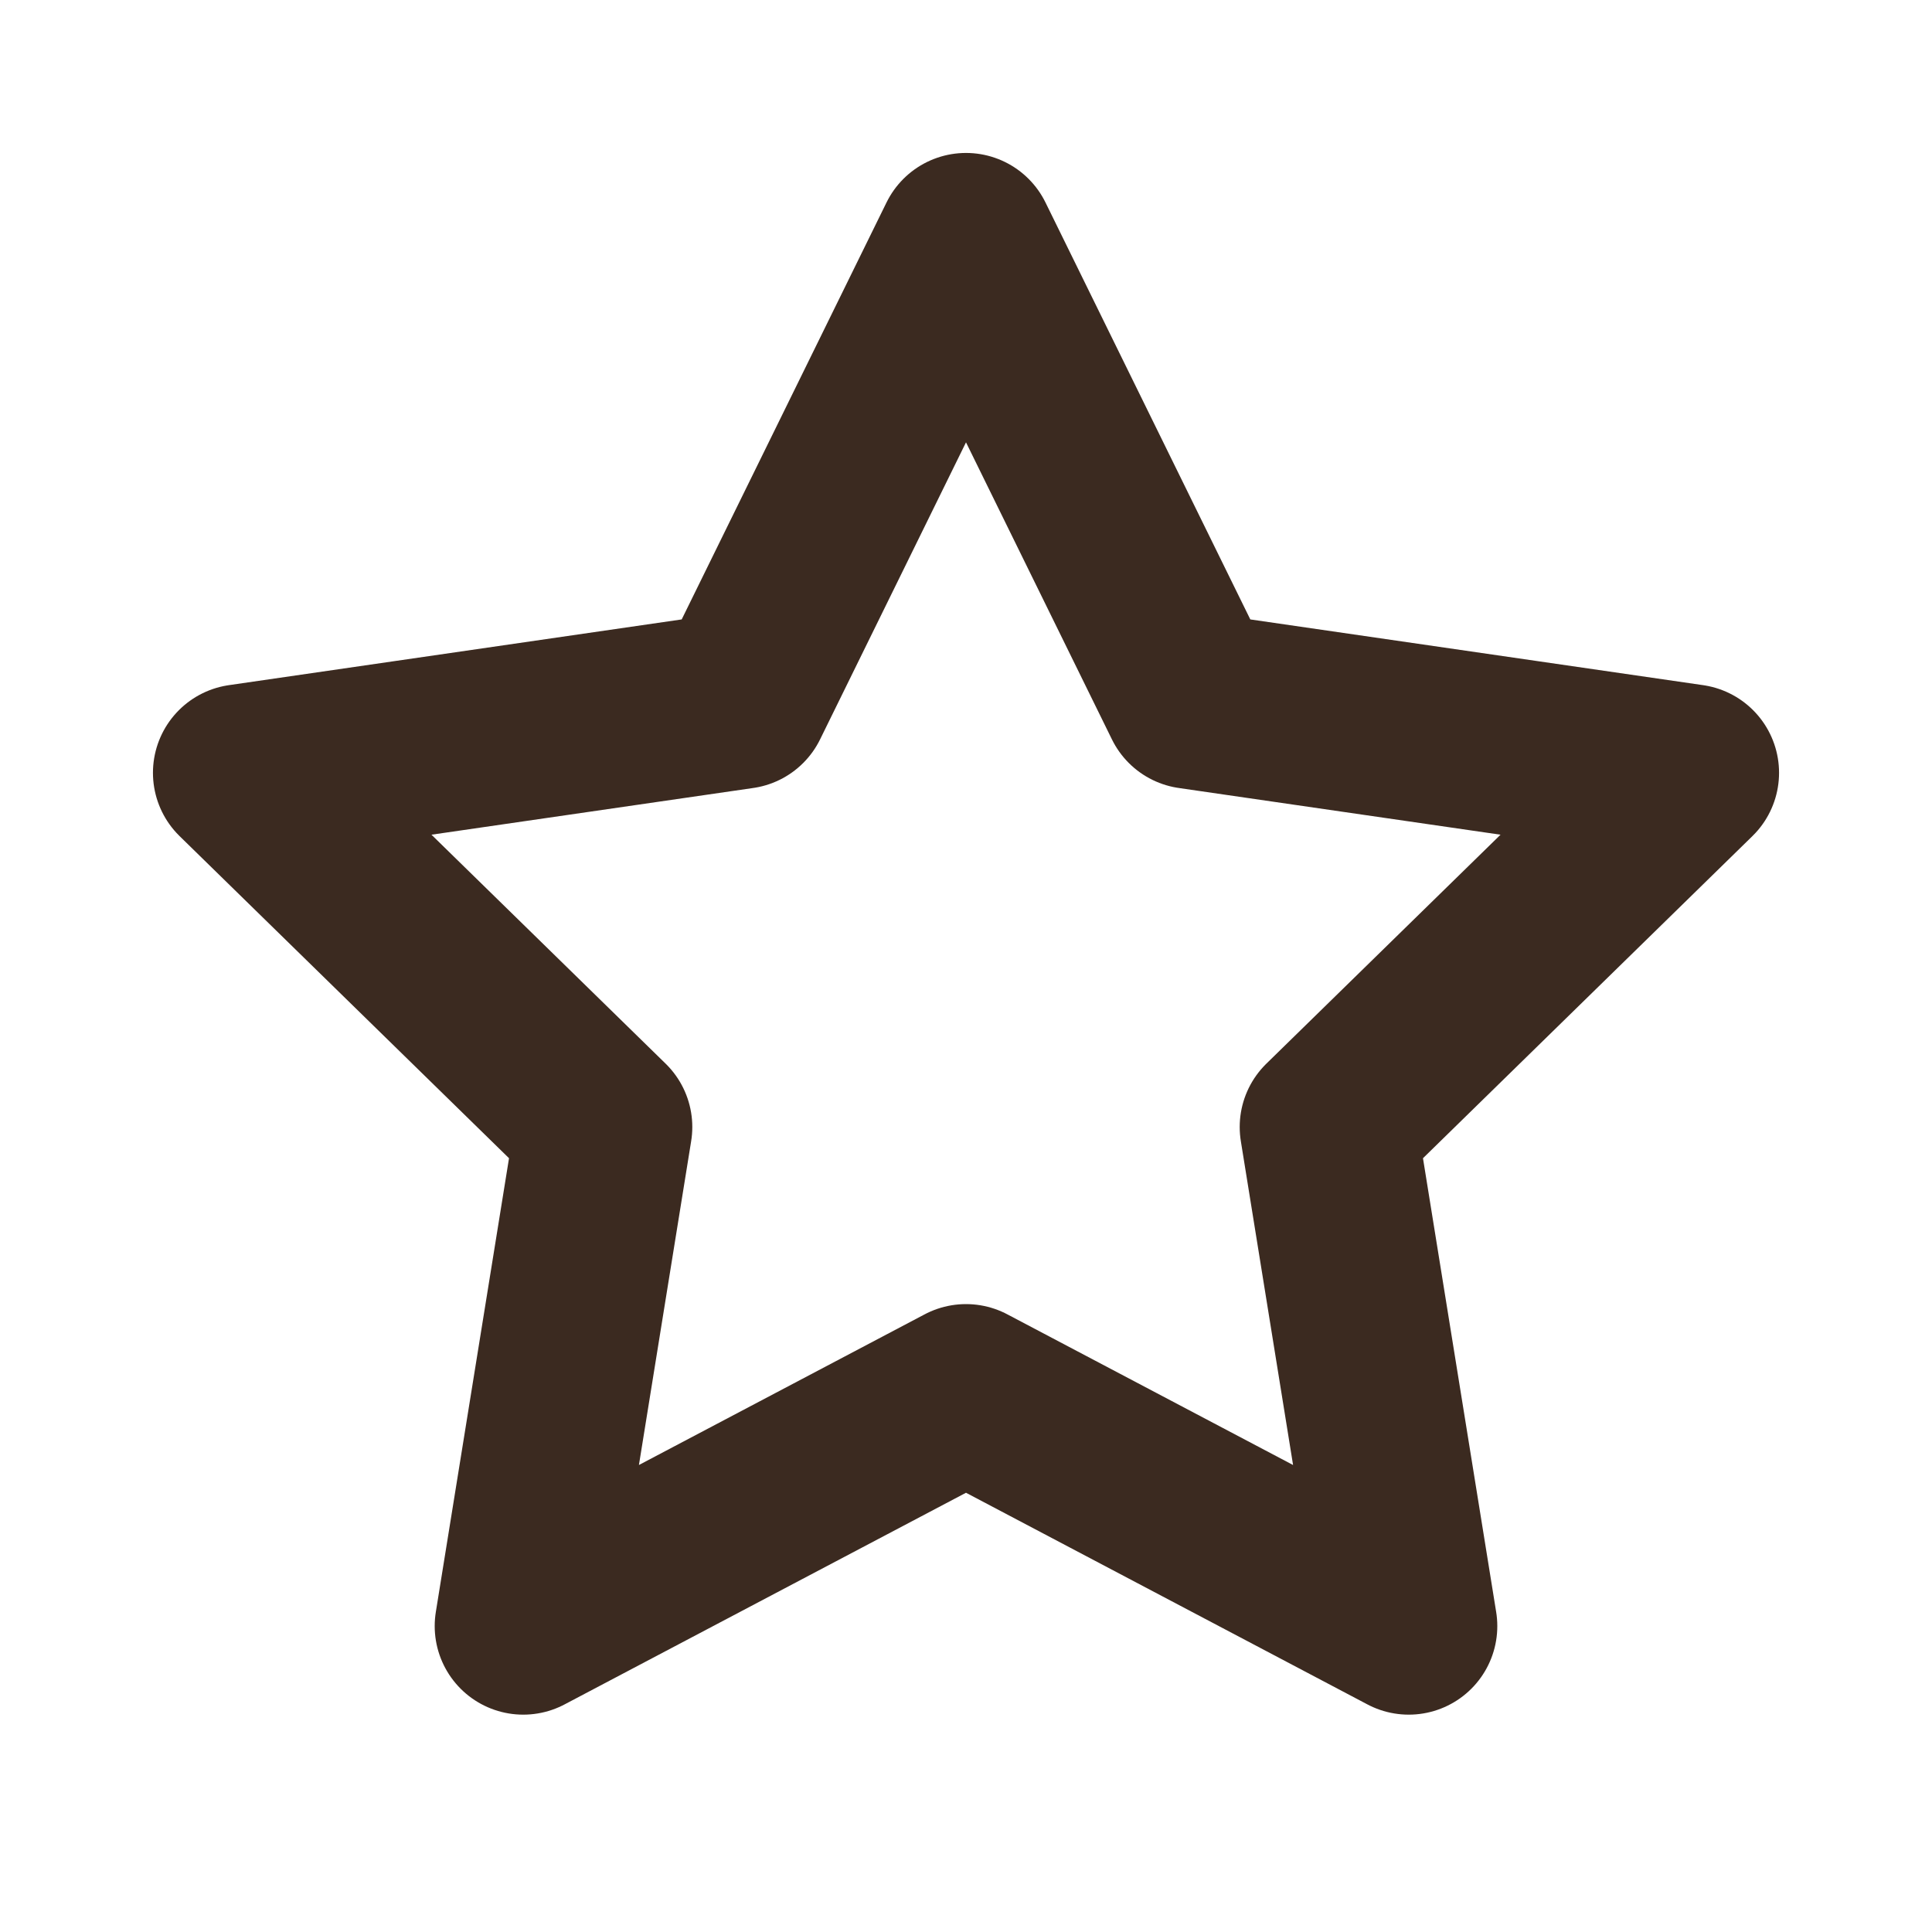
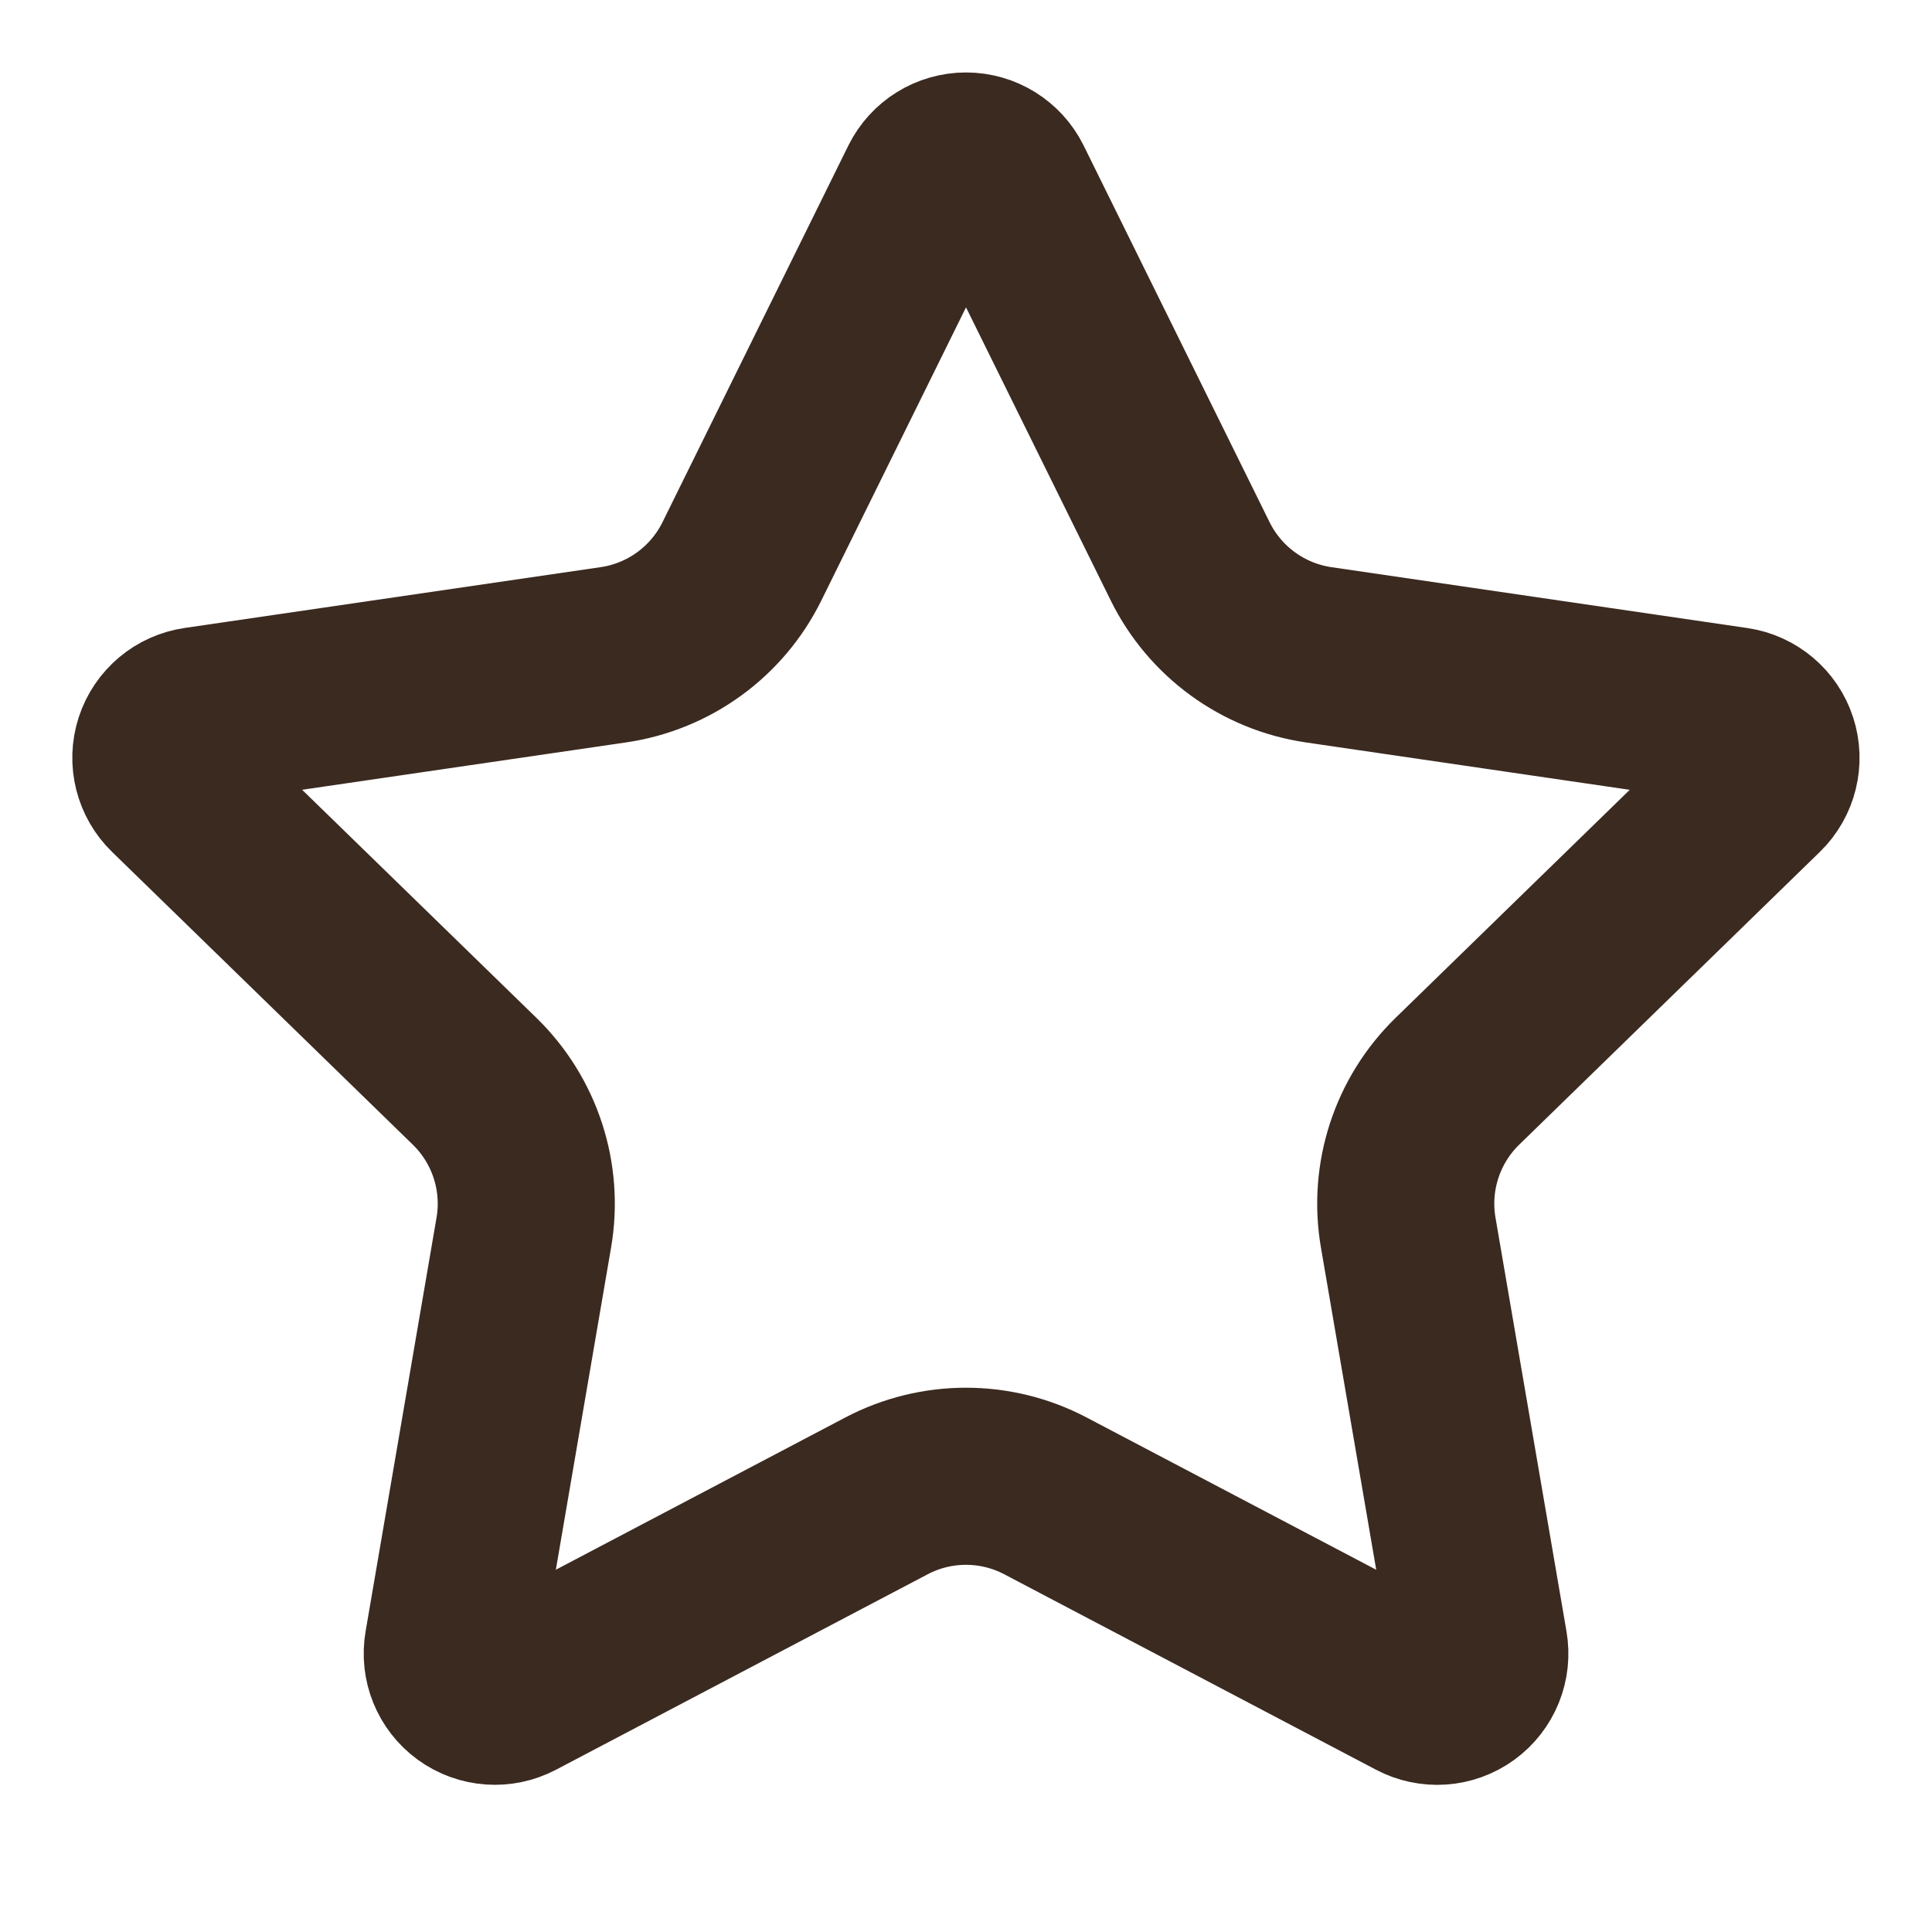
<svg xmlns="http://www.w3.org/2000/svg" width="24" height="24" viewBox="0 0 24 24" fill="none" stroke="#3B2A20" stroke-width="2.2" stroke-linecap="round" stroke-linejoin="round">
-   <path d="M12 3l2.8 5.7 6.2.9-4.5 4.4 1 6.2L12 17.3 6.5 20.2l1-6.2L3 9.6l6.2-.9z" />
+   <path d="M11.525 2.295a.53.53 0 0 1 .95 0l2.31 4.679a2.123 2.123 0 0 0 1.595 1.16l5.166.756a.53.53 0 0 1 .294.904l-3.736 3.638a2.123 2.123 0 0 0-.611 1.878l.882 5.14a.53.53 0 0 1-.771.56l-4.618-2.428a2.122 2.122 0 0 0-1.973 0L6.396 21.01a.53.53 0 0 1-.77-.56l.881-5.139a2.122 2.122 0 0 0-.611-1.879L2.16 9.795a.53.53 0 0 1 .294-.906l5.165-.755a2.122 2.122 0 0 0 1.597-1.16z" />
</svg>
